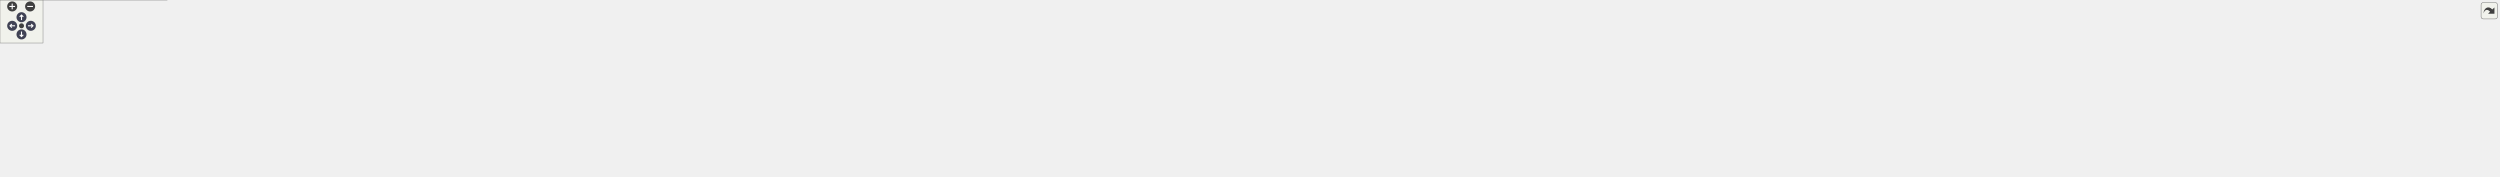
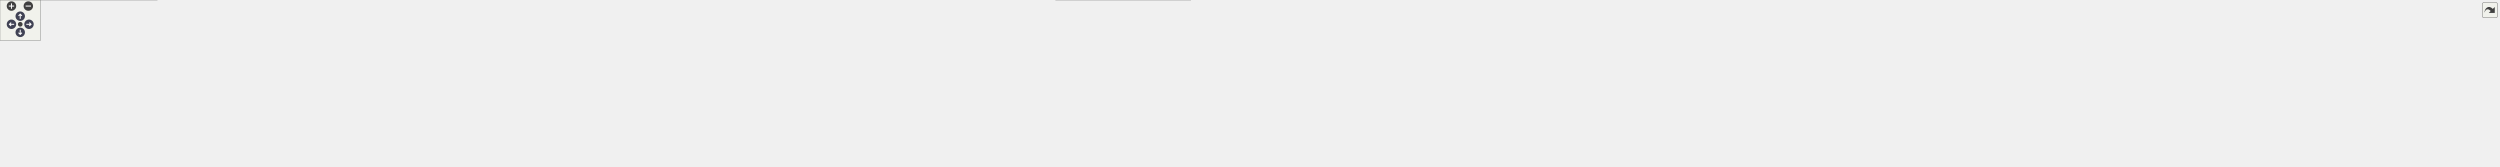
<svg xmlns="http://www.w3.org/2000/svg" xmlns:xlink="http://www.w3.org/1999/xlink" id="main" version="1.1" xml:space="preserve">
  <style type="text/css">
.node, .edge {opacity: 0.7;}
.node.selected, .edge.selected {opacity: 1;}
.edge:hover path { stroke: red; }
.edge:hover polygon { stroke: red; fill: red; }
</style>
  <defs>
    <circle id="rim" cx="0" cy="0" r="7" />
    <circle id="rim2" cx="0" cy="0" r="3.5" />
    <g id="zoomPlus">
      <use xlink:href="#rim" fill="#404040">
        <set attributeName="fill" to="#808080" begin="zoomplus.mouseover" end="zoomplus.mouseout" />
      </use>
      <path d="M-4,0h8M0,-4v8" fill="none" stroke="white" stroke-width="1.5" pointer-events="none" />
    </g>
    <g id="zoomMin">
      <use xlink:href="#rim" fill="#404040">
        <set attributeName="fill" to="#808080" begin="zoomminus.mouseover" end="zoomminus.mouseout" />
      </use>
      <path d="M-4,0h8" fill="none" stroke="white" stroke-width="1.5" pointer-events="none" />
    </g>
    <g id="arrowUp" transform="translate(30 24)">
      <use xlink:href="#rim" />
      <path pointer-events="none" fill="none" stroke="white" stroke-width="1.5" d="M0,-3.0v7 M-2.5,-0.5L0,-3.0L2.5,-0.5" />
    </g>
    <g id="arrowRight" transform="rotate(90) translate(36 -43)">
      <use xlink:href="#rim" />
      <path pointer-events="none" fill="none" stroke="white" stroke-width="1.5" d="M0,-3.0v7 M-2.5,-0.5L0,-3.0L2.5,-0.5" />
    </g>
    <g id="arrowDown" transform="rotate(180) translate(-30 -48)">
      <use xlink:href="#rim" />
      <path pointer-events="none" fill="none" stroke="white" stroke-width="1.5" d="M0,-3.0v7 M-2.5,-0.5L0,-3.0L2.5,-0.5" />
    </g>
    <g id="arrowLeft" transform="rotate(270) translate(-36 17)">
      <use xlink:href="#rim" />
      <path pointer-events="none" fill="none" stroke="white" stroke-width="1.5" d="M0,-3.0v7 M-2.5,-0.5L0,-3.0L2.5,-0.5" />
    </g>
    <g id="resetDef">
      <use xlink:href="#rim2" fill="#404040">
        <set attributeName="fill" to="#808080" begin="reset.mouseover" end="reset.mouseout" />
      </use>
    </g>
  </defs>
  <svg id="graph" class="graph">
    <g id="viewport">
      <g id="Node000001" class="node">
        <g id="a_Node000001">
          <a xlink:title="Advanced MCU-specific implementation of the unified BaseGpio class with ESP32/ESP-IDF v5....">
            <polygon fill="#999999" stroke="#666666" points="975.5,-186 803.5,-186 803.5,-163 975.5,-163 975.5,-186" />
            <text text-anchor="middle" x="889.5" y="-170.8" font-family="Arial" font-size="14.00">inc/mcu/esp32/EspGpio.h</text>
          </a>
        </g>
      </g>
      <g id="Node000002" class="node">
        <g id="a_Node000002">
          <a xlink:href="DigitalOutputGuardComprehensiveTest_8cpp.html" target="_top" xlink:title="DigitalOutputGuard comprehensive test suite for ESP32-C6 DevKit-M-1.">
            <polygon fill="white" stroke="#666666" points="233,-53 0,-53 0,0 233,0 233,-53" />
            <text text-anchor="start" x="8" y="-37.8" font-family="Arial" font-size="14.00">examples/esp32/main</text>
            <text text-anchor="start" x="8" y="-22.8" font-family="Arial" font-size="14.00">/DigitalOutputGuardComprehensive</text>
            <text text-anchor="middle" x="116.5" y="-7.8" font-family="Arial" font-size="14.00">Test.cpp</text>
          </a>
        </g>
      </g>
      <g id="edge1_Node000001_Node000002" class="edge">
        <g id="a_edge1_Node000001_Node000002">
          <a xlink:title=" ">
            <path fill="none" stroke="#63b8ff" d="M793.36,-161.97C727.58,-153.58 638.5,-141.23 560.5,-127 442.96,-105.56 309.32,-74.72 219.64,-53.07" />
            <polygon fill="#63b8ff" stroke="#63b8ff" points="792.94,-165.45 803.3,-163.23 793.82,-158.5 792.94,-165.45" />
          </a>
        </g>
      </g>
      <g id="Node000003" class="node">
        <g id="a_Node000003">
          <a xlink:href="GpioComprehensiveTest_8cpp.html" target="_top" xlink:title="Comprehensive GPIO testing suite for ESP32-C6 DevKit-M-1 (noexcept)">
            <polygon fill="white" stroke="#666666" points="446,-45.5 251,-45.5 251,-7.5 446,-7.5 446,-45.5" />
            <text text-anchor="start" x="259" y="-30.3" font-family="Arial" font-size="14.00">examples/esp32/main</text>
            <text text-anchor="middle" x="348.5" y="-15.3" font-family="Arial" font-size="14.00">/GpioComprehensiveTest.cpp</text>
          </a>
        </g>
      </g>
      <g id="edge2_Node000001_Node000003" class="edge">
        <g id="a_edge2_Node000001_Node000003">
          <a xlink:title=" ">
            <path fill="none" stroke="#63b8ff" d="M834.62,-160.62C796.6,-151.57 744.86,-138.98 699.5,-127 597.38,-100.04 479.37,-65.99 409.5,-45.52" />
            <polygon fill="#63b8ff" stroke="#63b8ff" points="833.93,-164.06 844.47,-162.96 835.55,-157.25 833.93,-164.06" />
          </a>
        </g>
      </g>
      <g id="Node000004" class="node">
        <g id="a_Node000004">
          <a xlink:href="I2cComprehensiveTest_8cpp.html" target="_top" xlink:title="Comprehensive I2C testing suite for ESP32-C6 DevKit-M-1 (noexcept)">
            <polygon fill="white" stroke="#666666" points="648.5,-45.5 464.5,-45.5 464.5,-7.5 648.5,-7.5 648.5,-45.5" />
            <text text-anchor="start" x="472.5" y="-30.3" font-family="Arial" font-size="14.00">examples/esp32/main</text>
            <text text-anchor="middle" x="556.5" y="-15.3" font-family="Arial" font-size="14.00">/I2cComprehensiveTest.cpp</text>
          </a>
        </g>
      </g>
      <g id="edge3_Node000001_Node000004" class="edge">
        <g id="a_edge3_Node000001_Node000004">
          <a xlink:title=" ">
            <path fill="none" stroke="#63b8ff" d="M856.06,-158.84C794.75,-131.96 664.54,-74.87 597.81,-45.61" />
            <polygon fill="#63b8ff" stroke="#63b8ff" points="854.72,-162.07 865.28,-162.88 857.53,-155.66 854.72,-162.07" />
          </a>
        </g>
      </g>
      <g id="Node000005" class="node">
        <g id="a_Node000005">
          <a xlink:href="PioComprehensiveTest_8cpp.html" target="_top" xlink:title="Comprehensive PIO testing suite for ESP32-C6 DevKit-M-1 with RMT peripheral (noexcept)">
            <polygon fill="white" stroke="#666666" points="852,-45.5 667,-45.5 667,-7.5 852,-7.5 852,-45.5" />
            <text text-anchor="start" x="675" y="-30.3" font-family="Arial" font-size="14.00">examples/esp32/main</text>
            <text text-anchor="middle" x="759.5" y="-15.3" font-family="Arial" font-size="14.00">/PioComprehensiveTest.cpp</text>
          </a>
        </g>
      </g>
      <g id="edge4_Node000001_Node000005" class="edge">
        <g id="a_edge4_Node000001_Node000005">
          <a xlink:title=" ">
            <path fill="none" stroke="#63b8ff" d="M873.01,-154.98C847.96,-126.85 800.64,-73.7 775.74,-45.74" />
            <polygon fill="#63b8ff" stroke="#63b8ff" points="870.46,-157.39 879.73,-162.53 875.69,-152.73 870.46,-157.39" />
          </a>
        </g>
      </g>
      <g id="Node000006" class="node">
        <g id="a_Node000006">
          <a xlink:href="PwmComprehensiveTest_8cpp.html" target="_top" xlink:title="Comprehensive PWM testing suite for ESP32 family (noexcept)">
            <polygon fill="white" stroke="#666666" points="1067,-45.5 870,-45.5 870,-7.5 1067,-7.5 1067,-45.5" />
            <text text-anchor="start" x="878" y="-30.3" font-family="Arial" font-size="14.00">examples/esp32/main</text>
            <text text-anchor="middle" x="968.5" y="-15.3" font-family="Arial" font-size="14.00">/PwmComprehensiveTest.cpp</text>
          </a>
        </g>
      </g>
      <g id="edge5_Node000001_Node000006" class="edge">
        <g id="a_edge5_Node000001_Node000006">
          <a xlink:title=" ">
            <path fill="none" stroke="#63b8ff" d="M900.32,-153.51C915.72,-125.03 943.76,-73.22 958.63,-45.74" />
            <polygon fill="#63b8ff" stroke="#63b8ff" points="897.12,-152.07 895.44,-162.53 903.28,-155.4 897.12,-152.07" />
          </a>
        </g>
      </g>
      <g id="Node000007" class="node">
        <g id="a_Node000007">
          <a xlink:href="TestFramework_8h.html" target="_top" xlink:title="Shared testing framework for ESP32-C6 comprehensive test suites.">
-             <polygon fill="white" stroke="#666666" points="1576,-127 1427,-127 1427,-89 1576,-89 1576,-127" />
-             <text text-anchor="start" x="1435" y="-111.8" font-family="Arial" font-size="14.00">examples/esp32/main</text>
-             <text text-anchor="middle" x="1501.5" y="-96.8" font-family="Arial" font-size="14.00">/TestFramework.h</text>
+             <polygon fill="white" stroke="#666666" points="1740,-127 1591,-127 1591,-89 1740,-89 1740,-127" />
+             <text text-anchor="start" x="1599" y="-111.8" font-family="Arial" font-size="14.00">examples/esp32/main</text>
+             <text text-anchor="middle" x="1665.5" y="-96.8" font-family="Arial" font-size="14.00">/TestFramework.h</text>
          </a>
        </g>
      </g>
      <g id="edge6_Node000001_Node000007" class="edge">
        <g id="a_edge6_Node000001_Node000007">
          <a xlink:title=" ">
-             <path fill="none" stroke="#63b8ff" d="M985.66,-163.37C1107.85,-150.49 1316.15,-128.53 1426.99,-116.85" />
-             <polygon fill="#63b8ff" stroke="#63b8ff" points="985.14,-159.9 975.56,-164.43 985.88,-166.86 985.14,-159.9" />
+             <path fill="none" stroke="#63b8ff" d="M985.61,-165.51C1142.29,-152.49 1449.44,-126.96 1590.91,-115.2" />
+             <polygon fill="#63b8ff" stroke="#63b8ff" points="985.19,-162.03 975.51,-166.35 985.77,-169.01 985.19,-162.03" />
          </a>
        </g>
      </g>
      <g id="Node000017" class="node">
        <g id="a_Node000017">
          <a xlink:href="UartComprehensiveTest_8cpp.html" target="_top" xlink:title="Comprehensive UART testing suite for ESP32-C6 DevKit-M-1 (noexcept)">
-             <polygon fill="white" stroke="#666666" points="3486,-45.5 3295,-45.5 3295,-7.5 3486,-7.5 3486,-45.5" />
-             <text text-anchor="start" x="3303" y="-30.3" font-family="Arial" font-size="14.00">examples/esp32/main</text>
-             <text text-anchor="middle" x="3390.5" y="-15.3" font-family="Arial" font-size="14.00">/UartComprehensiveTest.cpp</text>
-           </a>
-         </g>
-       </g>
-       <g id="edge23_Node000001_Node000017" class="edge">
-         <g id="a_edge23_Node000001_Node000017">
-           <a xlink:title=" ">
-             <path fill="none" stroke="#63b8ff" d="M985.9,-170.88C1164.26,-165.47 1532.49,-151.49 1585.5,-127 1606.9,-117.12 1600.88,-98.4 1622.5,-89 1707.24,-52.15 3193.87,-64.97 3285.5,-53 3298.61,-51.29 3312.47,-48.58 3325.66,-45.56" />
-             <polygon fill="#63b8ff" stroke="#63b8ff" points="985.62,-167.39 975.73,-171.18 985.83,-174.38 985.62,-167.39" />
-           </a>
-         </g>
-       </g>
-       <g id="Node000019" class="node">
-         <g id="a_Node000019">
+             <polygon fill="white" stroke="#666666" points="3706,-45.5 3515,-45.5 3515,-7.5 3706,-7.5 3706,-45.5" />
+             <text text-anchor="start" x="3523" y="-30.3" font-family="Arial" font-size="14.00">examples/esp32/main</text>
+             <text text-anchor="middle" x="3610.5" y="-15.3" font-family="Arial" font-size="14.00">/UartComprehensiveTest.cpp</text>
+           </a>
+         </g>
+       </g>
+       <g id="edge24_Node000001_Node000017" class="edge">
+         <g id="a_edge24_Node000001_Node000017">
+           <a xlink:title=" ">
+             <path fill="none" stroke="#63b8ff" d="M985.65,-172.23C1195.54,-168.89 1681.48,-157.9 1749.5,-127 1770.96,-117.25 1764.88,-98.39 1786.5,-89 1874.16,-50.92 3411.74,-65.46 3506.5,-53 3519.59,-51.28 3533.41,-48.55 3546.56,-45.51" />
+             <polygon fill="#63b8ff" stroke="#63b8ff" points="985.5,-168.73 975.56,-172.39 985.61,-175.73 985.5,-168.73" />
+           </a>
+         </g>
+       </g>
+       <g id="Node000020" class="node">
+         <g id="a_Node000020">
          <a xlink:href="EspGpio_8cpp.html" target="_top" xlink:title="Production-quality ESP32 GPIO implementation with ESP-IDF v5.5+ advanced features.">
-             <polygon fill="white" stroke="#666666" points="1818,-119.5 1631,-119.5 1631,-96.5 1818,-96.5 1818,-119.5" />
-             <text text-anchor="middle" x="1724.5" y="-104.3" font-family="Arial" font-size="14.00">src/mcu/esp32/EspGpio.cpp</text>
-           </a>
-         </g>
-       </g>
-       <g id="edge24_Node000001_Node000019" class="edge">
-         <g id="a_edge24_Node000001_Node000019">
-           <a xlink:title=" ">
-             <path fill="none" stroke="#63b8ff" d="M986.01,-170.5C1125.69,-165.43 1392.13,-153.08 1617.5,-127 1634.15,-125.07 1652.16,-122.31 1668.57,-119.53" />
-             <polygon fill="#63b8ff" stroke="#63b8ff" points="985.64,-167.01 975.77,-170.86 985.89,-174 985.64,-167.01" />
+             <polygon fill="white" stroke="#666666" points="1982,-119.5 1795,-119.5 1795,-96.5 1982,-96.5 1982,-119.5" />
+             <text text-anchor="middle" x="1888.5" y="-104.3" font-family="Arial" font-size="14.00">src/mcu/esp32/EspGpio.cpp</text>
+           </a>
+         </g>
+       </g>
+       <g id="edge25_Node000001_Node000020" class="edge">
+         <g id="a_edge25_Node000001_Node000020">
+           <a xlink:title=" ">
+             <path fill="none" stroke="#63b8ff" d="M985.61,-172.1C1149.4,-168.9 1492.93,-158.69 1781.5,-127 1798.45,-125.14 1816.78,-122.34 1833.41,-119.51" />
+             <polygon fill="#63b8ff" stroke="#63b8ff" points="985.49,-168.6 975.56,-172.29 985.63,-175.6 985.49,-168.6" />
          </a>
        </g>
      </g>
      <g id="edge11_Node000007_Node000002" class="edge">
        <g id="a_edge11_Node000007_Node000002">
          <a xlink:title=" ">
-             <path fill="none" stroke="#63b8ff" d="M1416.55,-105.12C1172.09,-99.41 469.8,-81 241.5,-53 238.75,-52.66 235.97,-52.3 233.18,-51.91" />
-             <polygon fill="#63b8ff" stroke="#63b8ff" points="1416.72,-108.62 1426.8,-105.35 1416.88,-101.62 1416.72,-108.62" />
+             <path fill="none" stroke="#63b8ff" d="M1580.26,-105.6C1314.46,-100.93 502.98,-84.42 241.5,-53 238.75,-52.67 235.97,-52.31 233.17,-51.93" />
+             <polygon fill="#63b8ff" stroke="#63b8ff" points="1580.56,-109.1 1590.62,-105.78 1580.68,-102.1 1580.56,-109.1" />
          </a>
        </g>
      </g>
      <g id="edge12_Node000007_Node000003" class="edge">
        <g id="a_edge12_Node000007_Node000003">
          <a xlink:title=" ">
-             <path fill="none" stroke="#63b8ff" d="M1416.73,-107.84C1238.04,-108.47 809.95,-103.95 455.5,-53 442.55,-51.14 428.87,-48.45 415.78,-45.5" />
-             <polygon fill="#63b8ff" stroke="#63b8ff" points="1416.87,-111.34 1426.86,-107.8 1416.84,-104.34 1416.87,-111.34" />
+             <path fill="none" stroke="#63b8ff" d="M1580.61,-105.3C1342.79,-100.22 673.26,-83.53 455.5,-53 442.45,-51.17 428.66,-48.48 415.48,-45.51" />
+             <polygon fill="#63b8ff" stroke="#63b8ff" points="1580.85,-108.81 1590.92,-105.52 1581,-101.81 1580.85,-108.81" />
          </a>
        </g>
      </g>
      <g id="edge13_Node000007_Node000004" class="edge">
        <g id="a_edge13_Node000007_Node000004">
          <a xlink:title=" ">
-             <path fill="none" stroke="#63b8ff" d="M1416.52,-106.7C1263.7,-105.02 932.76,-96.18 657.5,-53 645.44,-51.11 632.72,-48.44 620.52,-45.54" />
-             <polygon fill="#63b8ff" stroke="#63b8ff" points="1416.73,-110.2 1426.77,-106.8 1416.8,-103.2 1416.73,-110.2" />
+             <path fill="none" stroke="#63b8ff" d="M1580.74,-104.57C1371.5,-98.24 834.59,-79.84 657.5,-53 645.25,-51.14 632.33,-48.46 619.96,-45.51" />
+             <polygon fill="#63b8ff" stroke="#63b8ff" points="1580.66,-108.07 1590.76,-104.88 1580.87,-101.08 1580.66,-108.07" />
          </a>
        </g>
      </g>
      <g id="edge16_Node000007_Node000005" class="edge">
        <g id="a_edge16_Node000007_Node000005">
          <a xlink:title=" ">
-             <path fill="none" stroke="#63b8ff" d="M1416.86,-104.27C1293.69,-99.3 1058.17,-86.05 860.5,-53 848.73,-51.03 836.31,-48.38 824.37,-45.54" />
-             <polygon fill="#63b8ff" stroke="#63b8ff" points="1416.85,-107.77 1426.98,-104.67 1417.13,-100.78 1416.85,-107.77" />
+             <path fill="none" stroke="#63b8ff" d="M1580.59,-106.32C1433.18,-104.03 1120.74,-94.24 860.5,-53 848.44,-51.09 835.72,-48.41 823.53,-45.51" />
+             <polygon fill="#63b8ff" stroke="#63b8ff" points="1580.87,-109.83 1590.92,-106.47 1580.97,-102.83 1580.87,-109.83" />
          </a>
        </g>
      </g>
      <g id="edge17_Node000007_Node000006" class="edge">
        <g id="a_edge17_Node000007_Node000006">
          <a xlink:title=" ">
-             <path fill="none" stroke="#63b8ff" d="M1416.86,-98.99C1330.6,-90.19 1193.15,-74.41 1075.5,-53 1063.76,-50.86 1051.37,-48.25 1039.35,-45.52" />
-             <polygon fill="#63b8ff" stroke="#63b8ff" points="1416.56,-102.48 1426.86,-100 1417.27,-95.51 1416.56,-102.48" />
+             <path fill="none" stroke="#63b8ff" d="M1580.56,-102.96C1465.65,-96.65 1254.56,-82.04 1076.5,-53 1064.14,-50.98 1051.09,-48.35 1038.51,-45.54" />
+             <polygon fill="#63b8ff" stroke="#63b8ff" points="1580.52,-106.47 1590.69,-103.51 1580.9,-99.48 1580.52,-106.47" />
          </a>
        </g>
      </g>
      <g id="Node000008" class="node">
        <g id="a_Node000008">
          <a xlink:href="AdcComprehensiveTest_8cpp.html" target="_top" xlink:title="Comprehensive ADC testing suite for ESP32-C6 DevKit-M-1 (noexcept)">
-             <polygon fill="white" stroke="#666666" points="1700,-45.5 1511,-45.5 1511,-7.5 1700,-7.5 1700,-45.5" />
-             <text text-anchor="start" x="1519" y="-30.3" font-family="Arial" font-size="14.00">examples/esp32/main</text>
-             <text text-anchor="middle" x="1605.5" y="-15.3" font-family="Arial" font-size="14.00">/AdcComprehensiveTest.cpp</text>
+             <polygon fill="white" stroke="#666666" points="2180,-45.5 1991,-45.5 1991,-7.5 2180,-7.5 2180,-45.5" />
+             <text text-anchor="start" x="1999" y="-30.3" font-family="Arial" font-size="14.00">examples/esp32/main</text>
+             <text text-anchor="middle" x="2085.5" y="-15.3" font-family="Arial" font-size="14.00">/AdcComprehensiveTest.cpp</text>
          </a>
        </g>
      </g>
      <g id="edge7_Node000007_Node000008" class="edge">
        <g id="a_edge7_Node000007_Node000008">
          <a xlink:title=" ">
-             <path fill="none" stroke="#63b8ff" d="M1533.4,-82.61C1548.95,-70.73 1567.32,-56.68 1581.63,-45.74" />
-             <polygon fill="#63b8ff" stroke="#63b8ff" points="1530.92,-80.11 1525.1,-88.96 1535.17,-85.67 1530.92,-80.11" />
+             <path fill="none" stroke="#63b8ff" d="M1750.26,-89.59C1751.34,-89.39 1752.43,-89.19 1753.5,-89 1854.88,-70.67 1881.51,-73.4 1982.5,-53 1993.42,-50.79 2004.94,-48.21 2016.15,-45.54" />
+             <polygon fill="#63b8ff" stroke="#63b8ff" points="1749.53,-86.17 1740.35,-91.45 1750.82,-93.05 1749.53,-86.17" />
          </a>
        </g>
      </g>
      <g id="Node000009" class="node">
        <g id="a_Node000009">
          <a xlink:href="AsciiArtComprehensiveTest_8cpp.html" target="_top" xlink:title="ASCII Art Generator comprehensive example and test suite for ESP32-C6 DevKit-M-1 (noexcept)">
-             <polygon fill="white" stroke="#666666" points="1930.5,-45.5 1718.5,-45.5 1718.5,-7.5 1930.5,-7.5 1930.5,-45.5" />
-             <text text-anchor="start" x="1726.5" y="-30.3" font-family="Arial" font-size="14.00">examples/esp32/main</text>
-             <text text-anchor="middle" x="1824.5" y="-15.3" font-family="Arial" font-size="14.00">/AsciiArtComprehensiveTest.cpp</text>
+             <polygon fill="white" stroke="#666666" points="2410.5,-45.5 2198.5,-45.5 2198.5,-7.5 2410.5,-7.5 2410.5,-45.5" />
+             <text text-anchor="start" x="2206.5" y="-30.3" font-family="Arial" font-size="14.00">examples/esp32/main</text>
+             <text text-anchor="middle" x="2304.5" y="-15.3" font-family="Arial" font-size="14.00">/AsciiArtComprehensiveTest.cpp</text>
          </a>
        </g>
      </g>
      <g id="edge8_Node000007_Node000009" class="edge">
        <g id="a_edge8_Node000007_Node000009">
          <a xlink:title=" ">
-             <path fill="none" stroke="#63b8ff" d="M1584.57,-86.55C1636.08,-73.88 1701.65,-57.74 1751.22,-45.54" />
-             <polygon fill="#63b8ff" stroke="#63b8ff" points="1583.67,-83.17 1574.79,-88.96 1585.34,-89.97 1583.67,-83.17" />
+             <path fill="none" stroke="#63b8ff" d="M1750.24,-89.48C1751.33,-89.31 1752.42,-89.15 1753.5,-89 1945.98,-61.47 1997.25,-82.11 2189.5,-53 2202.74,-50.99 2216.74,-48.35 2230.23,-45.51" />
+             <polygon fill="#63b8ff" stroke="#63b8ff" points="1749.61,-86.03 1740.29,-91.07 1750.71,-92.95 1749.61,-86.03" />
          </a>
        </g>
      </g>
      <g id="Node000010" class="node">
        <g id="a_Node000010">
          <a xlink:href="BluetoothComprehensiveTest_8cpp.html" target="_top" xlink:title="Comprehensive Bluetooth/NimBLE testing suite for ESP32-C6 DevKit-M-1 (noexcept)">
-             <polygon fill="white" stroke="#666666" points="2171,-45.5 1948,-45.5 1948,-7.5 2171,-7.5 2171,-45.5" />
-             <text text-anchor="start" x="1956" y="-30.3" font-family="Arial" font-size="14.00">examples/esp32/main</text>
-             <text text-anchor="middle" x="2059.5" y="-15.3" font-family="Arial" font-size="14.00">/BluetoothComprehensiveTest.cpp</text>
+             <polygon fill="white" stroke="#666666" points="2651,-45.5 2428,-45.5 2428,-7.5 2651,-7.5 2651,-45.5" />
+             <text text-anchor="start" x="2436" y="-30.3" font-family="Arial" font-size="14.00">examples/esp32/main</text>
+             <text text-anchor="middle" x="2539.5" y="-15.3" font-family="Arial" font-size="14.00">/BluetoothComprehensiveTest.cpp</text>
          </a>
        </g>
      </g>
      <g id="edge9_Node000007_Node000010" class="edge">
        <g id="a_edge9_Node000007_Node000010">
          <a xlink:title=" ">
-             <path fill="none" stroke="#63b8ff" d="M1586.24,-89.51C1587.34,-89.34 1588.42,-89.17 1589.5,-89 1744.07,-65.3 1785.02,-77.29 1939.5,-53 1952.86,-50.9 1966.98,-48.27 1980.65,-45.51" />
-             <polygon fill="#63b8ff" stroke="#63b8ff" points="1585.59,-86.07 1576.3,-91.17 1586.74,-92.97 1585.59,-86.07" />
+             <path fill="none" stroke="#63b8ff" d="M1750.23,-89.43C1751.33,-89.28 1752.42,-89.14 1753.5,-89 2047.51,-51.19 2125.63,-91.93 2419.5,-53 2433.75,-51.11 2448.83,-48.45 2463.31,-45.55" />
+             <polygon fill="#63b8ff" stroke="#63b8ff" points="1749.64,-85.98 1740.27,-90.92 1750.67,-92.91 1749.64,-85.98" />
          </a>
        </g>
      </g>
      <g id="Node000011" class="node">
        <g id="a_Node000011">
          <a xlink:href="CanComprehensiveTest_8cpp.html" target="_top" xlink:title="Comprehensive CAN testing suite for ESP32-C6 with ESP-IDF v5.5 TWAI API and SN65 transceiver.">
-             <polygon fill="white" stroke="#666666" points="2380,-45.5 2189,-45.5 2189,-7.5 2380,-7.5 2380,-45.5" />
-             <text text-anchor="start" x="2197" y="-30.3" font-family="Arial" font-size="14.00">examples/esp32/main</text>
-             <text text-anchor="middle" x="2284.5" y="-15.3" font-family="Arial" font-size="14.00">/CanComprehensiveTest.cpp</text>
+             <polygon fill="white" stroke="#666666" points="2860,-45.5 2669,-45.5 2669,-7.5 2860,-7.5 2860,-45.5" />
+             <text text-anchor="start" x="2677" y="-30.3" font-family="Arial" font-size="14.00">examples/esp32/main</text>
+             <text text-anchor="middle" x="2764.5" y="-15.3" font-family="Arial" font-size="14.00">/CanComprehensiveTest.cpp</text>
          </a>
        </g>
      </g>
      <g id="edge10_Node000007_Node000011" class="edge">
        <g id="a_edge10_Node000007_Node000011">
          <a xlink:title=" ">
-             <path fill="none" stroke="#63b8ff" d="M1586.23,-89.45C1587.33,-89.29 1588.42,-89.14 1589.5,-89 1850.39,-54.55 1920.33,-92.49 2180.5,-53 2192.91,-51.12 2206,-48.45 2218.56,-45.55" />
-             <polygon fill="#63b8ff" stroke="#63b8ff" points="1585.63,-86 1576.27,-90.96 1586.68,-92.92 1585.63,-86" />
+             <path fill="none" stroke="#63b8ff" d="M1750.23,-89.41C1751.33,-89.27 1752.42,-89.13 1753.5,-89 2153.99,-40.42 2261.02,-109.32 2660.5,-53 2673.29,-51.2 2686.81,-48.49 2699.7,-45.51" />
+             <polygon fill="#63b8ff" stroke="#63b8ff" points="1749.66,-85.96 1740.26,-90.85 1750.65,-92.89 1749.66,-85.96" />
          </a>
        </g>
      </g>
      <g id="Node000012" class="node">
        <g id="a_Node000012">
          <a xlink:href="LoggerComprehensiveTest_8cpp.html" target="_top" xlink:title="Comprehensive Logger testing suite for ESP32-C6 DevKit-M-1 (noexcept)">
-             <polygon fill="white" stroke="#666666" points="2606.5,-45.5 2398.5,-45.5 2398.5,-7.5 2606.5,-7.5 2606.5,-45.5" />
-             <text text-anchor="start" x="2406.5" y="-30.3" font-family="Arial" font-size="14.00">examples/esp32/main</text>
-             <text text-anchor="middle" x="2502.5" y="-15.3" font-family="Arial" font-size="14.00">/LoggerComprehensiveTest.cpp</text>
+             <polygon fill="white" stroke="#666666" points="3086.5,-45.5 2878.5,-45.5 2878.5,-7.5 3086.5,-7.5 3086.5,-45.5" />
+             <text text-anchor="start" x="2886.5" y="-30.3" font-family="Arial" font-size="14.00">examples/esp32/main</text>
+             <text text-anchor="middle" x="2982.5" y="-15.3" font-family="Arial" font-size="14.00">/LoggerComprehensiveTest.cpp</text>
          </a>
        </g>
      </g>
      <g id="edge14_Node000007_Node000012" class="edge">
        <g id="a_edge14_Node000007_Node000012">
          <a xlink:title=" ">
-             <path fill="none" stroke="#63b8ff" d="M1586.23,-89.42C1587.33,-89.27 1588.42,-89.13 1589.5,-89 1942.71,-45.2 2036.75,-100.36 2389.5,-53 2403.15,-51.17 2417.59,-48.49 2431.42,-45.55" />
-             <polygon fill="#63b8ff" stroke="#63b8ff" points="1585.65,-85.97 1576.26,-90.88 1586.66,-92.9 1585.65,-85.97" />
+             <path fill="none" stroke="#63b8ff" d="M1750.23,-89.4C1751.33,-89.26 1752.42,-89.13 1753.5,-89 2246.36,-31.07 2377.24,-115.9 2869.5,-53 2883.36,-51.23 2898.03,-48.54 2912.04,-45.56" />
+             <polygon fill="#63b8ff" stroke="#63b8ff" points="1749.66,-85.95 1740.25,-90.81 1750.64,-92.88 1749.66,-85.95" />
          </a>
        </g>
      </g>
      <g id="Node000013" class="node">
        <g id="a_Node000013">
          <a xlink:href="NvsComprehensiveTest_8cpp.html" target="_top" xlink:title="Comprehensive NVS (Non-Volatile Storage) testing suite for ESP32-C6 DevKit-M-1 (noexcept)">
-             <polygon fill="white" stroke="#666666" points="2814,-45.5 2625,-45.5 2625,-7.5 2814,-7.5 2814,-45.5" />
-             <text text-anchor="start" x="2633" y="-30.3" font-family="Arial" font-size="14.00">examples/esp32/main</text>
-             <text text-anchor="middle" x="2719.5" y="-15.3" font-family="Arial" font-size="14.00">/NvsComprehensiveTest.cpp</text>
+             <polygon fill="white" stroke="#666666" points="3294,-45.5 3105,-45.5 3105,-7.5 3294,-7.5 3294,-45.5" />
+             <text text-anchor="start" x="3113" y="-30.3" font-family="Arial" font-size="14.00">examples/esp32/main</text>
+             <text text-anchor="middle" x="3199.5" y="-15.3" font-family="Arial" font-size="14.00">/NvsComprehensiveTest.cpp</text>
          </a>
        </g>
      </g>
      <g id="edge15_Node000007_Node000013" class="edge">
        <g id="a_edge15_Node000007_Node000013">
          <a xlink:title=" ">
-             <path fill="none" stroke="#63b8ff" d="M1586.23,-89.41C1587.33,-89.26 1588.42,-89.13 1589.5,-89 2042.59,-35.09 2163.54,-115.66 2615.5,-53 2628.3,-51.23 2641.81,-48.54 2654.71,-45.56" />
-             <polygon fill="#63b8ff" stroke="#63b8ff" points="1585.66,-85.95 1576.25,-90.83 1586.65,-92.88 1585.66,-85.95" />
+             <path fill="none" stroke="#63b8ff" d="M1750.23,-89.39C1751.32,-89.26 1752.42,-89.12 1753.5,-89 2346.27,-20.96 2504.16,-132.5 3095.5,-53 3108.49,-51.25 3122.21,-48.54 3135.28,-45.51" />
+             <polygon fill="#63b8ff" stroke="#63b8ff" points="1749.67,-85.94 1740.25,-90.78 1750.64,-92.87 1749.67,-85.94" />
          </a>
        </g>
      </g>
      <g id="Node000014" class="node">
        <g id="a_Node000014">
          <a xlink:href="SpiComprehensiveTest_8cpp.html" target="_top" xlink:title="Comprehensive SPI testing suite for ESP32-C6 DevKit-M-1 (noexcept)">
-             <polygon fill="white" stroke="#666666" points="3017,-45.5 2832,-45.5 2832,-7.5 3017,-7.5 3017,-45.5" />
-             <text text-anchor="start" x="2840" y="-30.3" font-family="Arial" font-size="14.00">examples/esp32/main</text>
-             <text text-anchor="middle" x="2924.5" y="-15.3" font-family="Arial" font-size="14.00">/SpiComprehensiveTest.cpp</text>
+             <polygon fill="white" stroke="#666666" points="3497,-45.5 3312,-45.5 3312,-7.5 3497,-7.5 3497,-45.5" />
+             <text text-anchor="start" x="3320" y="-30.3" font-family="Arial" font-size="14.00">examples/esp32/main</text>
+             <text text-anchor="middle" x="3404.5" y="-15.3" font-family="Arial" font-size="14.00">/SpiComprehensiveTest.cpp</text>
          </a>
        </g>
      </g>
      <g id="edge18_Node000007_Node000014" class="edge">
        <g id="a_edge18_Node000007_Node000014">
          <a xlink:title=" ">
-             <path fill="none" stroke="#63b8ff" d="M1586.23,-89.4C1587.32,-89.26 1588.42,-89.13 1589.5,-89 2134.52,-25.79 2280.06,-128.61 2823.5,-53 2836.04,-51.26 2849.27,-48.56 2861.88,-45.56" />
-             <polygon fill="#63b8ff" stroke="#63b8ff" points="1585.67,-85.94 1576.25,-90.8 1586.64,-92.87 1585.67,-85.94" />
+             <path fill="none" stroke="#63b8ff" d="M1750.23,-89.39C1751.32,-89.25 1752.42,-89.12 1753.5,-89 2438.22,-11.65 2620.72,-145.92 3303.5,-53 3316.13,-51.28 3329.47,-48.57 3342.16,-45.56" />
+             <polygon fill="#63b8ff" stroke="#63b8ff" points="1749.67,-85.93 1740.25,-90.77 1750.63,-92.86 1749.67,-85.93" />
          </a>
        </g>
      </g>
      <g id="Node000015" class="node">
        <g id="a_Node000015">
          <a xlink:href="TemperatureComprehensiveTest_8cpp.html" target="_top" xlink:title="Comprehensive Temperature sensor testing suite for ESP32-C6 DevKit-M-1 (noexcept)">
-             <polygon fill="white" stroke="#666666" points="3276.5,-45.5 3034.5,-45.5 3034.5,-7.5 3276.5,-7.5 3276.5,-45.5" />
-             <text text-anchor="start" x="3042.5" y="-30.3" font-family="Arial" font-size="14.00">examples/esp32/main</text>
-             <text text-anchor="middle" x="3155.5" y="-15.3" font-family="Arial" font-size="14.00">/TemperatureComprehensiveTest.cpp</text>
+             <polygon fill="white" stroke="#666666" points="1327.5,-45.5 1085.5,-45.5 1085.5,-7.5 1327.5,-7.5 1327.5,-45.5" />
+             <text text-anchor="start" x="1093.5" y="-30.3" font-family="Arial" font-size="14.00">examples/esp32/main</text>
+             <text text-anchor="middle" x="1206.5" y="-15.3" font-family="Arial" font-size="14.00">/TemperatureComprehensiveTest.cpp</text>
          </a>
        </g>
      </g>
      <g id="edge19_Node000007_Node000015" class="edge">
        <g id="a_edge19_Node000007_Node000015">
          <a xlink:title=" ">
-             <path fill="none" stroke="#63b8ff" d="M1586.23,-89.39C1587.32,-89.25 1588.42,-89.12 1589.5,-89 2224.26,-16.7 2391.5,-123.2 3026.5,-53 3042.38,-51.24 3059.23,-48.54 3075.32,-45.54" />
-             <polygon fill="#63b8ff" stroke="#63b8ff" points="1585.67,-85.93 1576.25,-90.77 1586.63,-92.87 1585.67,-85.93" />
+             <path fill="none" stroke="#63b8ff" d="M1580.89,-93.85C1514.37,-83.34 1419.4,-67.93 1336.5,-53 1323.6,-50.68 1310,-48.12 1296.65,-45.56" />
+             <polygon fill="#63b8ff" stroke="#63b8ff" points="1580.48,-97.33 1590.91,-95.43 1581.58,-90.42 1580.48,-97.33" />
          </a>
        </g>
      </g>
      <g id="Node000016" class="node">
        <g id="a_Node000016">
          <a xlink:href="TimerComprehensiveTest_8cpp.html" target="_top" xlink:title="ESP32-C6 Periodic Timer Comprehensive Test Suite v2.0.">
-             <polygon fill="white" stroke="#666666" points="1286,-45.5 1085,-45.5 1085,-7.5 1286,-7.5 1286,-45.5" />
-             <text text-anchor="start" x="1093" y="-30.3" font-family="Arial" font-size="14.00">examples/esp32/main</text>
-             <text text-anchor="middle" x="1185.5" y="-15.3" font-family="Arial" font-size="14.00">/TimerComprehensiveTest.cpp</text>
+             <polygon fill="white" stroke="#666666" points="1547,-45.5 1346,-45.5 1346,-7.5 1547,-7.5 1547,-45.5" />
+             <text text-anchor="start" x="1354" y="-30.3" font-family="Arial" font-size="14.00">examples/esp32/main</text>
+             <text text-anchor="middle" x="1446.5" y="-15.3" font-family="Arial" font-size="14.00">/TimerComprehensiveTest.cpp</text>
          </a>
        </g>
      </g>
      <g id="edge20_Node000007_Node000016" class="edge">
        <g id="a_edge20_Node000007_Node000016">
          <a xlink:title=" ">
-             <path fill="none" stroke="#63b8ff" d="M1419.92,-86.47C1369.57,-73.81 1305.59,-57.71 1257.19,-45.54" />
-             <polygon fill="#63b8ff" stroke="#63b8ff" points="1419.24,-89.91 1429.79,-88.96 1420.95,-83.13 1419.24,-89.91" />
+             <path fill="none" stroke="#63b8ff" d="M1606.34,-85.52C1571.94,-73.04 1529.06,-57.47 1496.38,-45.61" />
+             <polygon fill="#63b8ff" stroke="#63b8ff" points="1605.21,-88.84 1615.81,-88.96 1607.6,-82.26 1605.21,-88.84" />
          </a>
        </g>
      </g>
      <g id="edge21_Node000007_Node000017" class="edge">
        <g id="a_edge21_Node000007_Node000017">
          <a xlink:title=" ">
-             <path fill="none" stroke="#63b8ff" d="M1586.23,-89.38C1587.32,-89.25 1588.42,-89.12 1589.5,-89 2338.77,-5.11 2537.89,-150.54 3285.5,-53 3298.71,-51.28 3312.66,-48.55 3325.94,-45.5" />
-             <polygon fill="#63b8ff" stroke="#63b8ff" points="1585.68,-85.93 1576.25,-90.75 1586.63,-92.86 1585.68,-85.93" />
+             <path fill="none" stroke="#63b8ff" d="M1750.23,-89.38C1751.32,-89.25 1752.42,-89.12 1753.5,-89 2140.73,-45.78 3120.17,-103.7 3506.5,-53 3519.59,-51.28 3533.41,-48.56 3546.56,-45.51" />
+             <polygon fill="#63b8ff" stroke="#63b8ff" points="1749.68,-85.93 1740.25,-90.75 1750.63,-92.86 1749.68,-85.93" />
          </a>
        </g>
      </g>
      <g id="Node000018" class="node">
        <g id="a_Node000018">
-           <a xlink:href="WifiComprehensiveTest_8cpp.html" target="_top" xlink:title="Comprehensive WiFi testing suite for ESP32-C6 DevKit-M-1 with ESP-IDF v5.5f.">
-             <polygon fill="white" stroke="#666666" points="1493,-45.5 1304,-45.5 1304,-7.5 1493,-7.5 1493,-45.5" />
-             <text text-anchor="start" x="1312" y="-30.3" font-family="Arial" font-size="14.00">examples/esp32/main</text>
-             <text text-anchor="middle" x="1398.5" y="-15.3" font-family="Arial" font-size="14.00">/WifiComprehensiveTest.cpp</text>
+           <a xlink:href="UsbSerialJtagComprehensiveTest_8cpp.html" target="_top" xlink:title="Comprehensive test suite for the EspUsbSerialJtag wrapper (noexcept).">
+             <polygon fill="white" stroke="#666666" points="1765.5,-53 1565.5,-53 1565.5,0 1765.5,0 1765.5,-53" />
+             <text text-anchor="start" x="1573.5" y="-37.8" font-family="Arial" font-size="14.00">examples/esp32/main</text>
+             <text text-anchor="start" x="1573.5" y="-22.8" font-family="Arial" font-size="14.00">/UsbSerialJtagComprehensive</text>
+             <text text-anchor="middle" x="1665.5" y="-7.8" font-family="Arial" font-size="14.00">Test.cpp</text>
          </a>
        </g>
      </g>
      <g id="edge22_Node000007_Node000018" class="edge">
        <g id="a_edge22_Node000007_Node000018">
          <a xlink:title=" ">
-             <path fill="none" stroke="#63b8ff" d="M1469.91,-82.61C1454.51,-70.73 1436.31,-56.68 1422.14,-45.74" />
-             <polygon fill="#63b8ff" stroke="#63b8ff" points="1468.07,-85.62 1478.13,-88.96 1472.35,-80.08 1468.07,-85.62" />
+             <path fill="none" stroke="#63b8ff" d="M1665.5,-78.83C1665.5,-70.42 1665.5,-61.24 1665.5,-53" />
+             <polygon fill="#63b8ff" stroke="#63b8ff" points="1662,-78.96 1665.5,-88.96 1669,-78.96 1662,-78.96" />
+           </a>
+         </g>
+       </g>
+       <g id="Node000019" class="node">
+         <g id="a_Node000019">
+           <a xlink:href="WifiComprehensiveTest_8cpp.html" target="_top" xlink:title="Comprehensive WiFi testing suite for ESP32-C6 DevKit-M-1 with ESP-IDF v5.5f.">
+             <polygon fill="white" stroke="#666666" points="1973,-45.5 1784,-45.5 1784,-7.5 1973,-7.5 1973,-45.5" />
+             <text text-anchor="start" x="1792" y="-30.3" font-family="Arial" font-size="14.00">examples/esp32/main</text>
+             <text text-anchor="middle" x="1878.5" y="-15.3" font-family="Arial" font-size="14.00">/WifiComprehensiveTest.cpp</text>
+           </a>
+         </g>
+       </g>
+       <g id="edge23_Node000007_Node000019" class="edge">
+         <g id="a_edge23_Node000007_Node000019">
+           <a xlink:title=" ">
+             <path fill="none" stroke="#63b8ff" d="M1723.47,-85.36C1756.85,-72.9 1798.34,-57.42 1829.99,-45.61" />
+             <polygon fill="#63b8ff" stroke="#63b8ff" points="1721.98,-82.18 1713.83,-88.96 1724.43,-88.74 1721.98,-82.18" />
          </a>
        </g>
      </g>
    </g>
  </svg>
  <g id="navigator" transform="translate(0 0)" fill="#404254">
    <rect fill="#f2f5e9" fill-opacity="0.5" stroke="#606060" stroke-width=".5" x="0" y="0" width="60" height="60" />
    <use id="zoomplus" xlink:href="#zoomPlus" x="17" y="9" />
    <use id="zoomminus" xlink:href="#zoomMin" x="42" y="9" />
    <use id="reset" xlink:href="#resetDef" x="30" y="36" />
    <use id="arrowup" xlink:href="#arrowUp" x="0" y="0" />
    <use id="arrowright" xlink:href="#arrowRight" x="0" y="0" />
    <use id="arrowdown" xlink:href="#arrowDown" x="0" y="0" />
    <use id="arrowleft" xlink:href="#arrowLeft" x="0" y="0" />
  </g>
  <svg viewBox="0 0 15 15" width="100%" height="30px" preserveAspectRatio="xMaxYMin meet">
    <g id="arrow_out" transform="scale(0.3 0.3)">
      <a xlink:href="EspGpio_8h__dep__incl_org.svg" target="_base">
        <rect id="button" ry="5" rx="5" y="6" x="6" height="38" width="38" fill="#f2f5e9" fill-opacity="0.5" stroke="#606060" stroke-width="1.0" />
        <path id="arrow" d="M 11.5,31.437 C 11.94,20.098 22.043,11.323 32.159,21.979 L 37.069,17.246 C 37.069,17.246 37.088,32 37.088,32 L 22.16,31.978 C 22.16,31.978 26.998,27.14 26.998,27.14 C 18.529,18.264 13.292,25.23 11.5,31.437 z" style="fill:#404040;" />
      </a>
    </g>
  </svg>
  <style type="text/css">

[data-mouse-over-selected='false'] { opacity: 0.7; }
[data-mouse-over-selected='true']  { opacity: 1.0; }

</style>
</svg>
